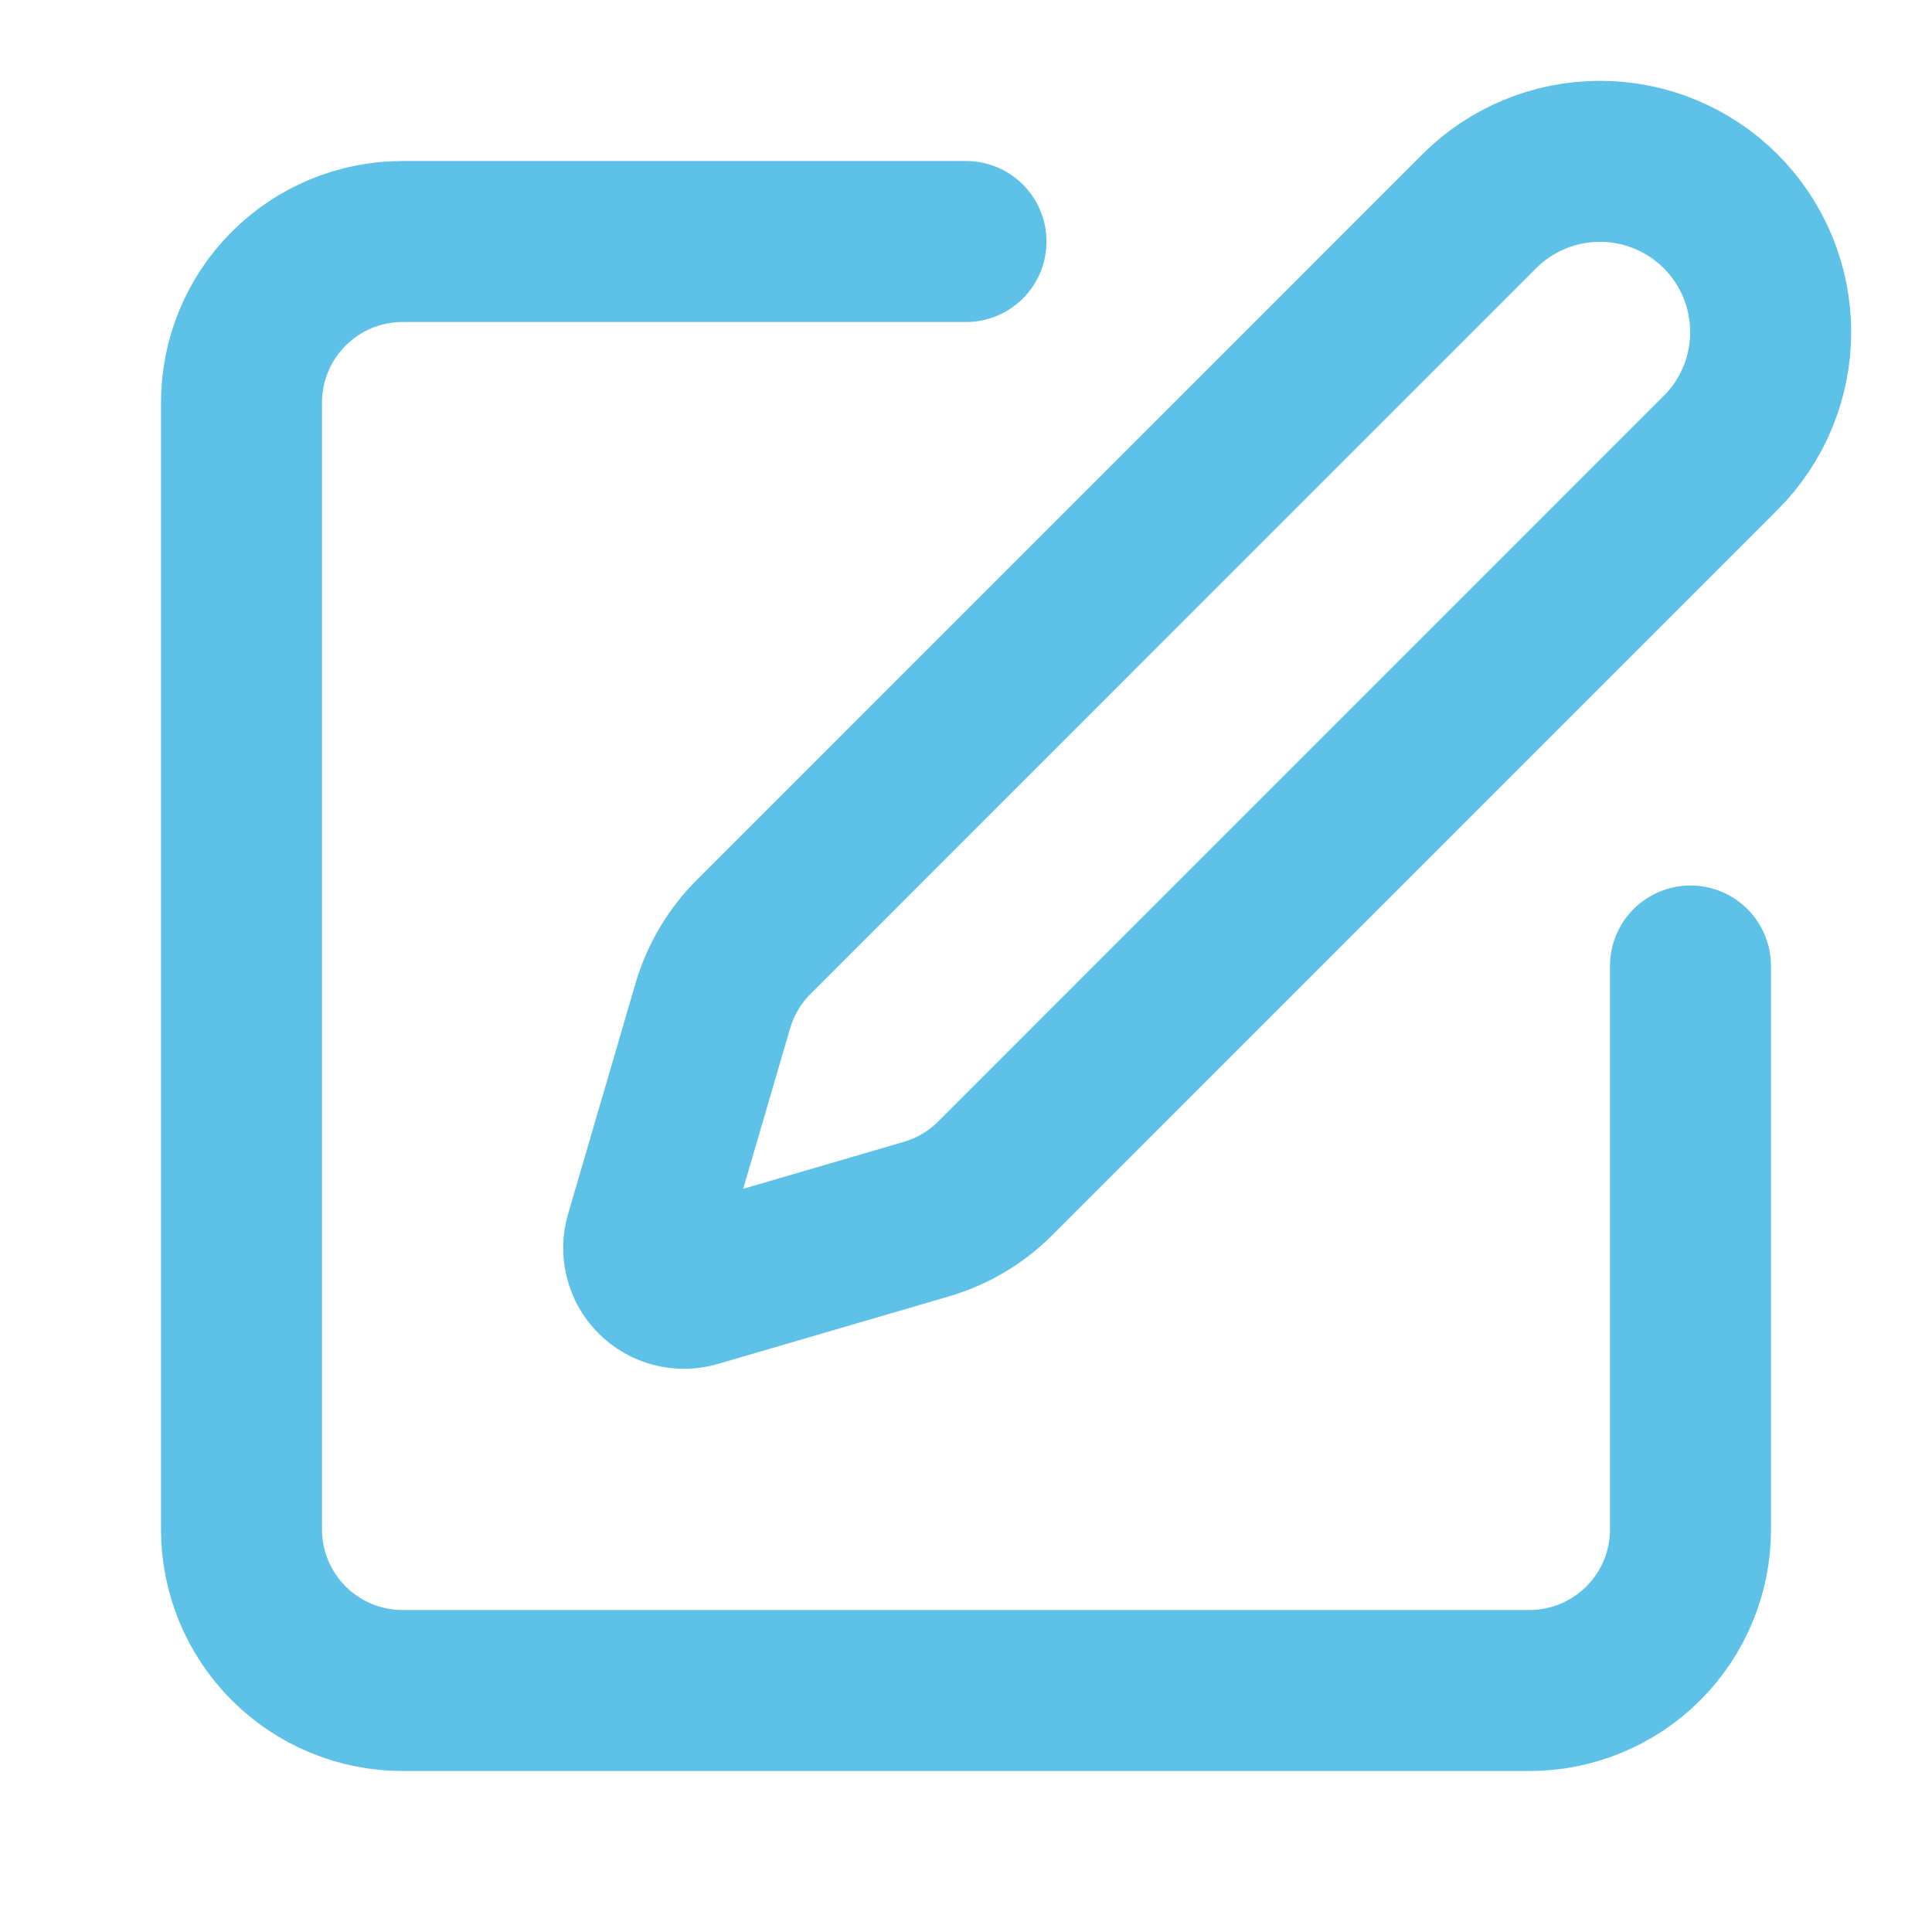
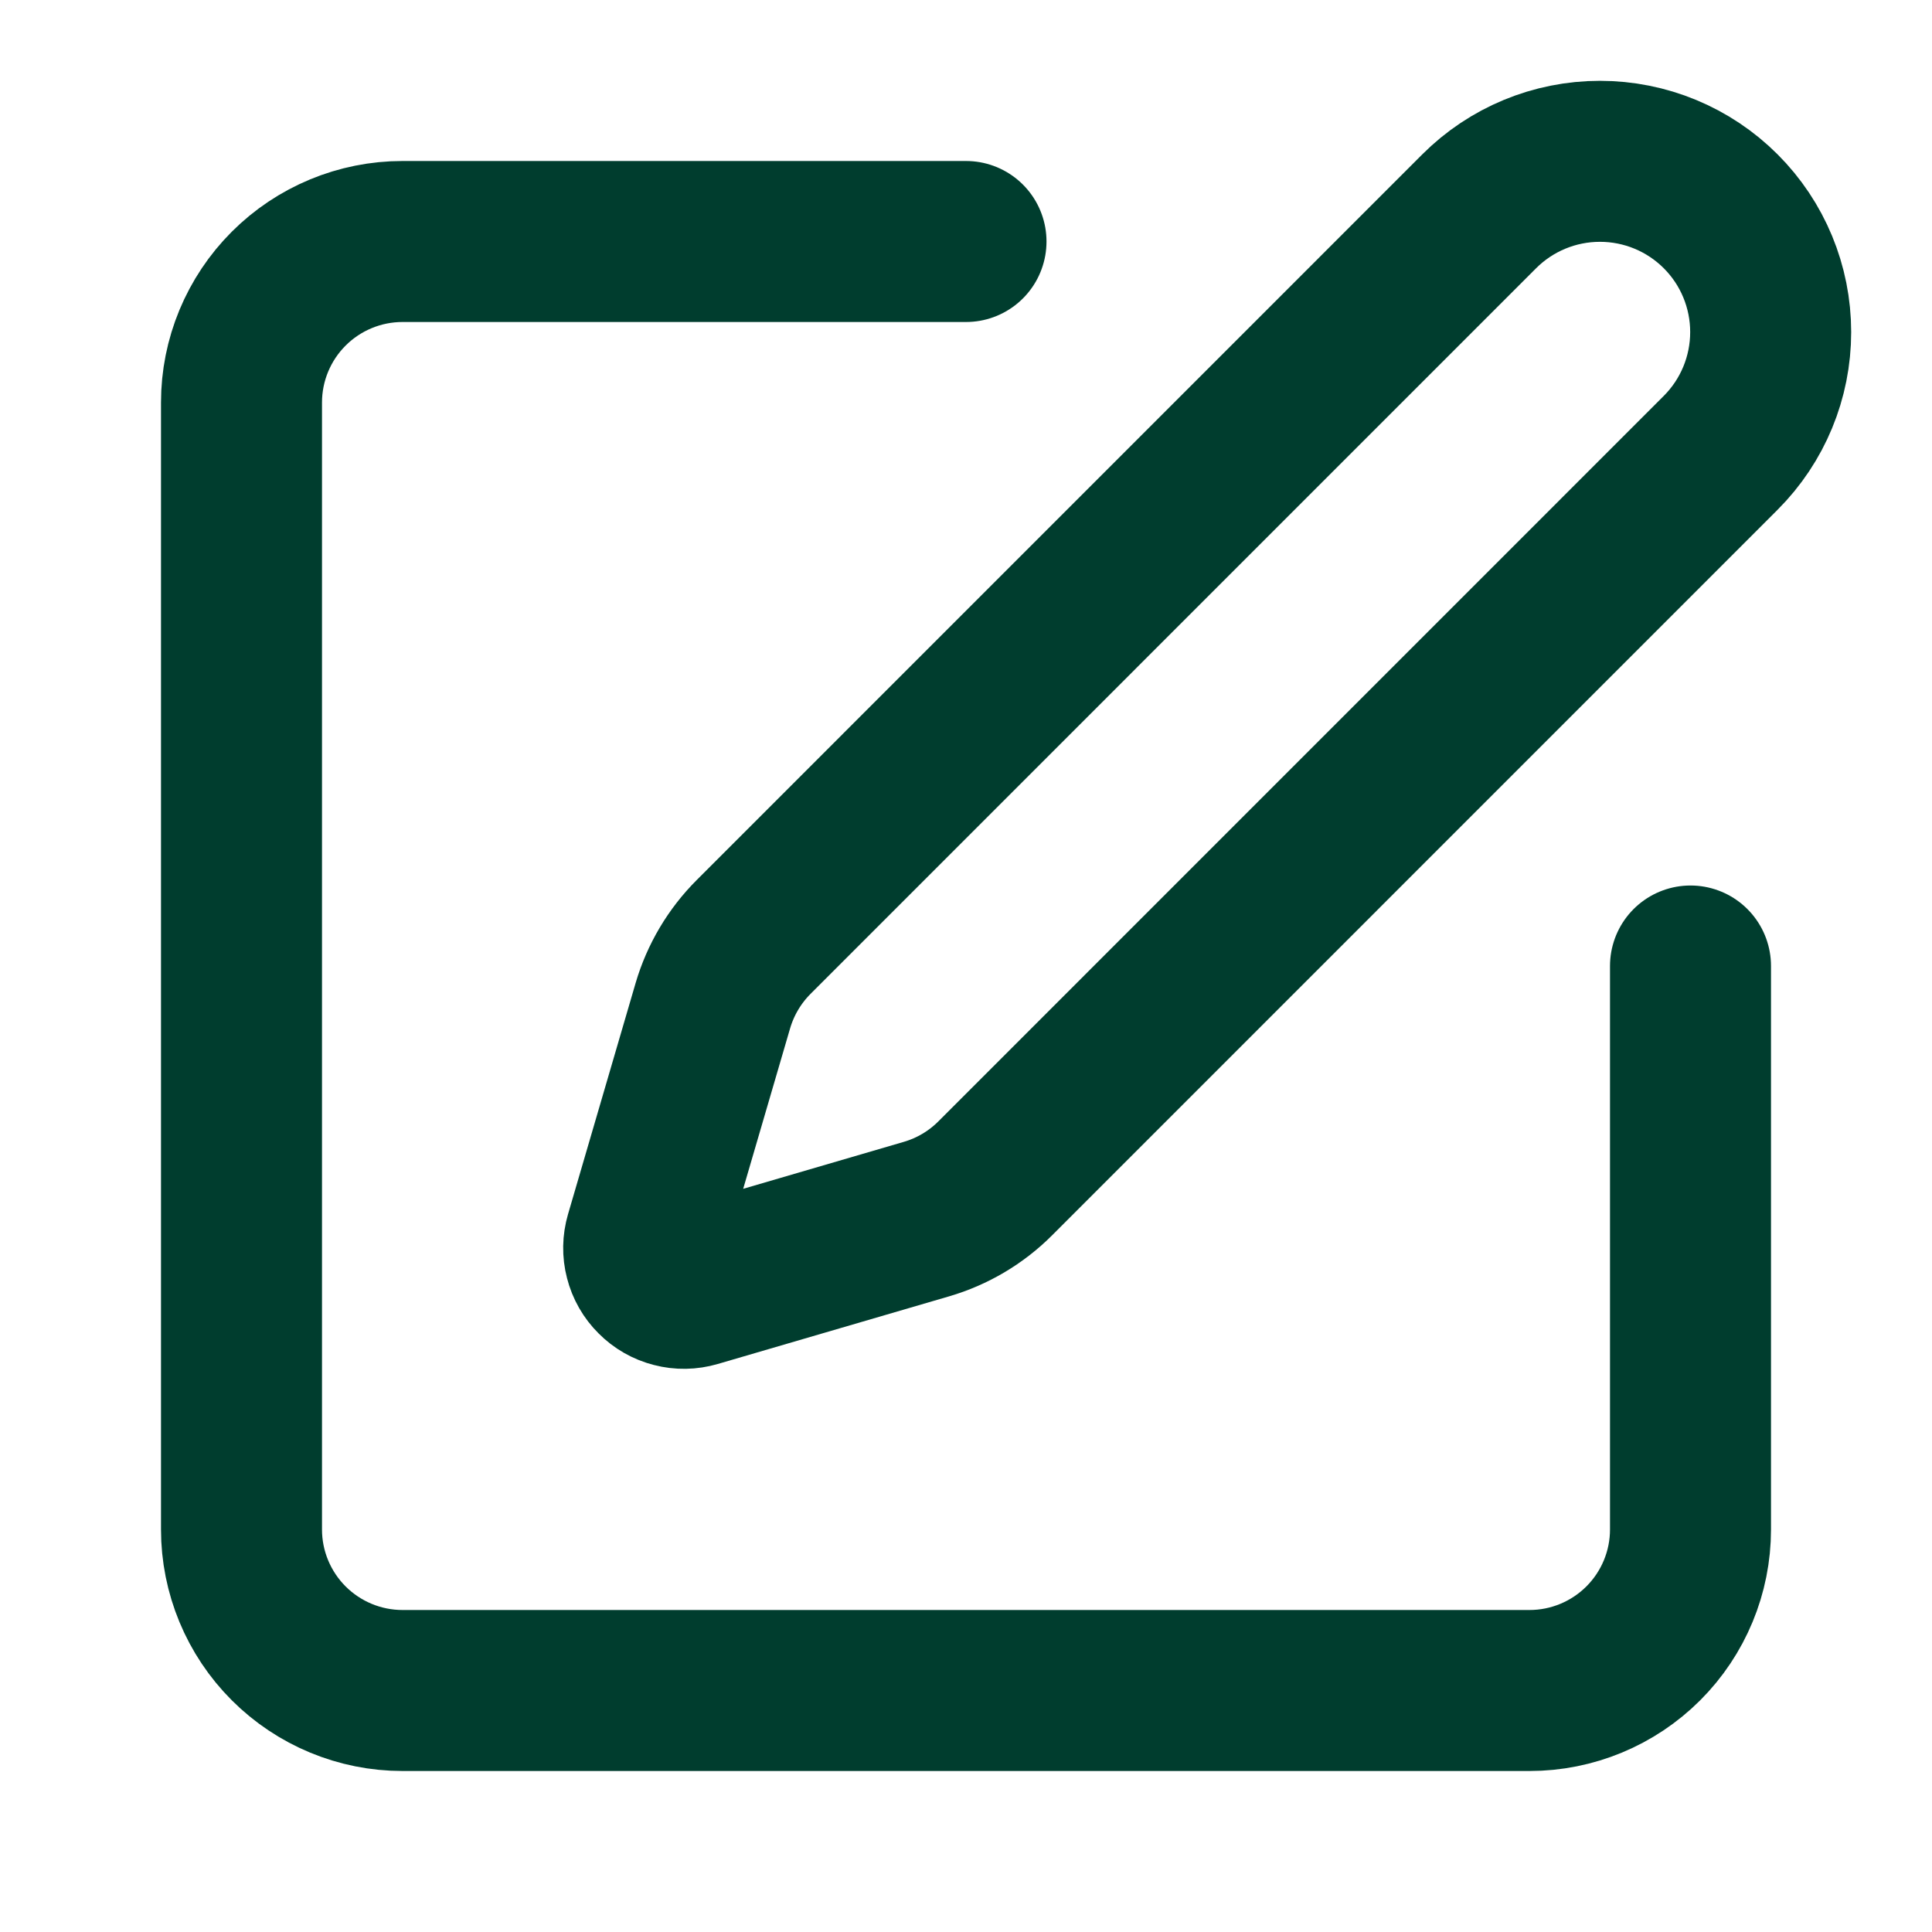
<svg xmlns="http://www.w3.org/2000/svg" width="24" height="24" viewBox="0 0 24 24" fill="none">
-   <path d="M12 3H5C4.47 3 3.961 3.211 3.586 3.586C3.211 3.961 3 4.47 3 5V19C3 19.53 3.211 20.039 3.586 20.414C3.961 20.789 4.47 21 5 21H19C19.53 21 20.039 20.789 20.414 20.414C20.789 20.039 21 19.53 21 19V12" stroke="#5EC1E7" stroke-width="2" stroke-linecap="round" stroke-linejoin="round" />
-   <path d="M18.375 2.625C18.773 2.227 19.312 2.004 19.875 2.004C20.438 2.004 20.977 2.227 21.375 2.625C21.773 3.023 21.996 3.562 21.996 4.125C21.996 4.688 21.773 5.227 21.375 5.625L12.362 14.639C12.125 14.876 11.831 15.05 11.509 15.144L8.636 15.984C8.55 16.009 8.459 16.011 8.372 15.988C8.285 15.966 8.206 15.921 8.143 15.857C8.079 15.794 8.034 15.715 8.012 15.628C7.989 15.541 7.991 15.45 8.016 15.364L8.856 12.491C8.951 12.169 9.125 11.876 9.362 11.639L18.375 2.625Z" stroke="#5EC1E7" stroke-width="2" stroke-linecap="round" stroke-linejoin="round" />
+   <path d="M12 3H5C4.47 3 3.961 3.211 3.586 3.586C3.211 3.961 3 4.47 3 5V19C3 19.53 3.211 20.039 3.586 20.414C3.961 20.789 4.47 21 5 21H19C19.53 21 20.039 20.789 20.414 20.414C20.789 20.039 21 19.53 21 19V12" stroke="#003D2E" stroke-width="2" stroke-linecap="round" stroke-linejoin="round" />
+   <path d="M18.375 2.625C18.773 2.227 19.312 2.004 19.875 2.004C20.438 2.004 20.977 2.227 21.375 2.625C21.773 3.023 21.996 3.562 21.996 4.125C21.996 4.688 21.773 5.227 21.375 5.625L12.362 14.639C12.125 14.876 11.831 15.05 11.509 15.144L8.636 15.984C8.55 16.009 8.459 16.011 8.372 15.988C8.285 15.966 8.206 15.921 8.143 15.857C8.079 15.794 8.034 15.715 8.012 15.628C7.989 15.541 7.991 15.45 8.016 15.364L8.856 12.491C8.951 12.169 9.125 11.876 9.362 11.639L18.375 2.625Z" stroke="#003D2E" stroke-width="2" stroke-linecap="round" stroke-linejoin="round" />
</svg>
